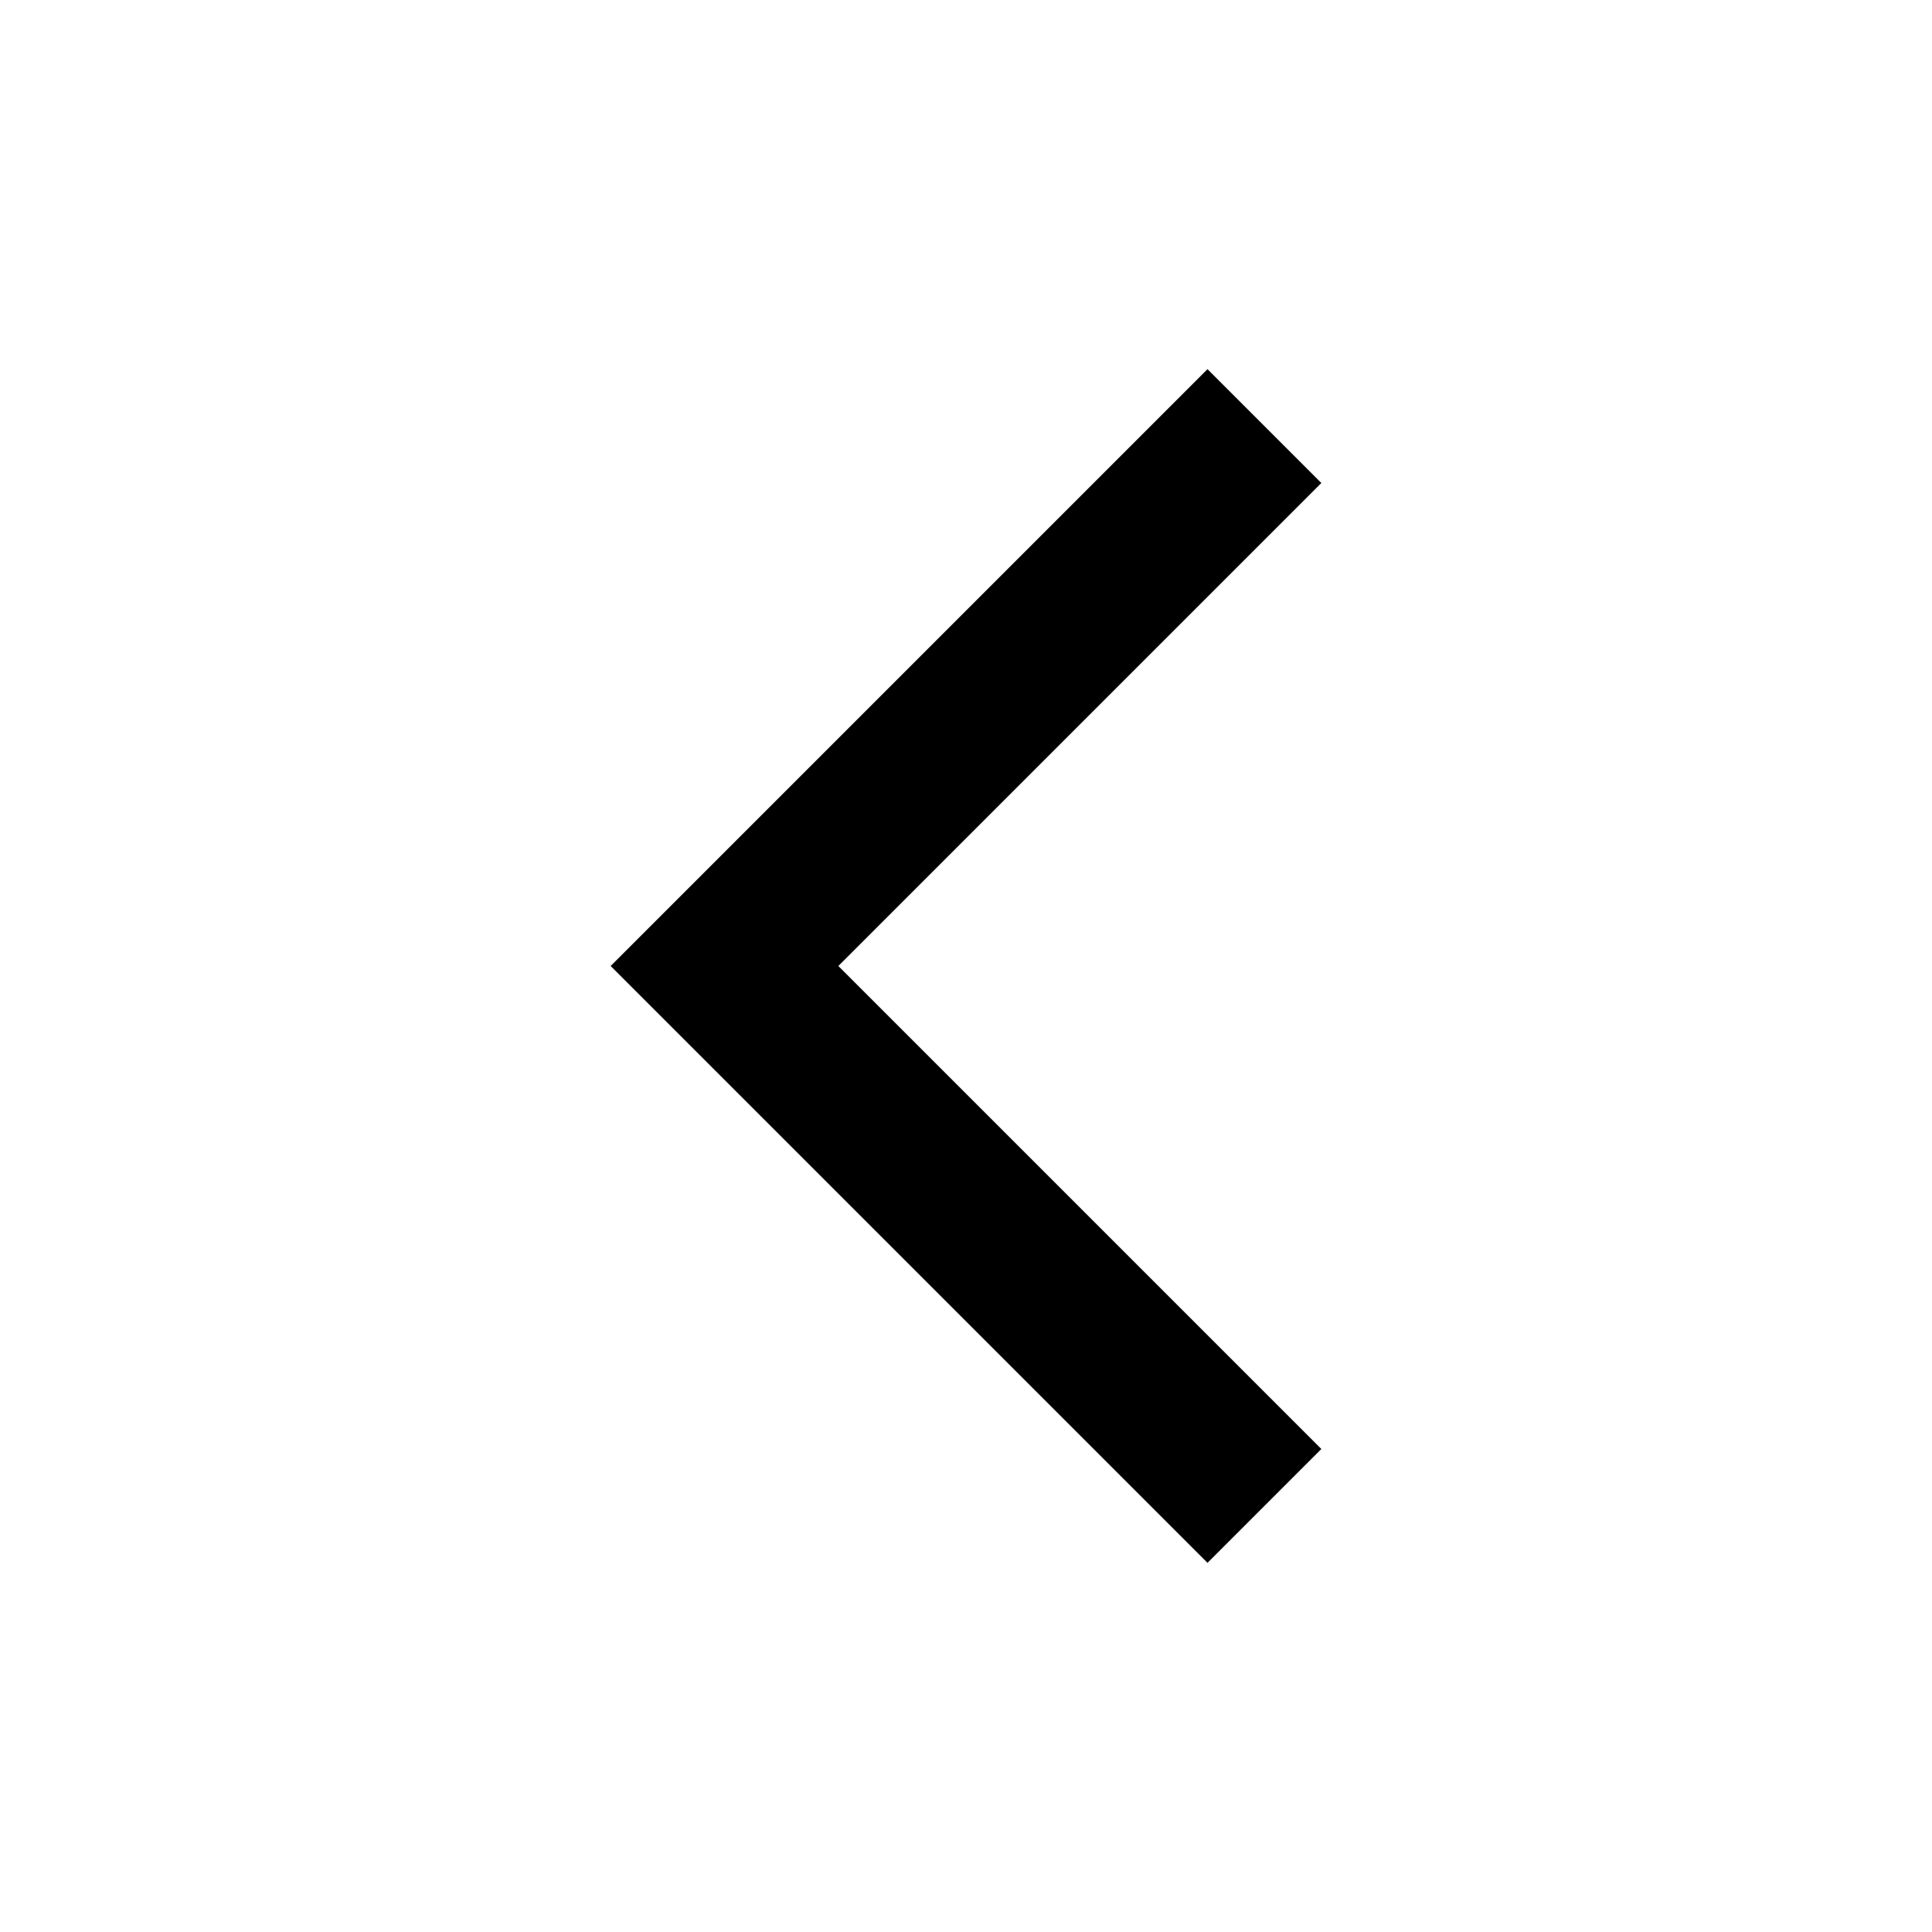
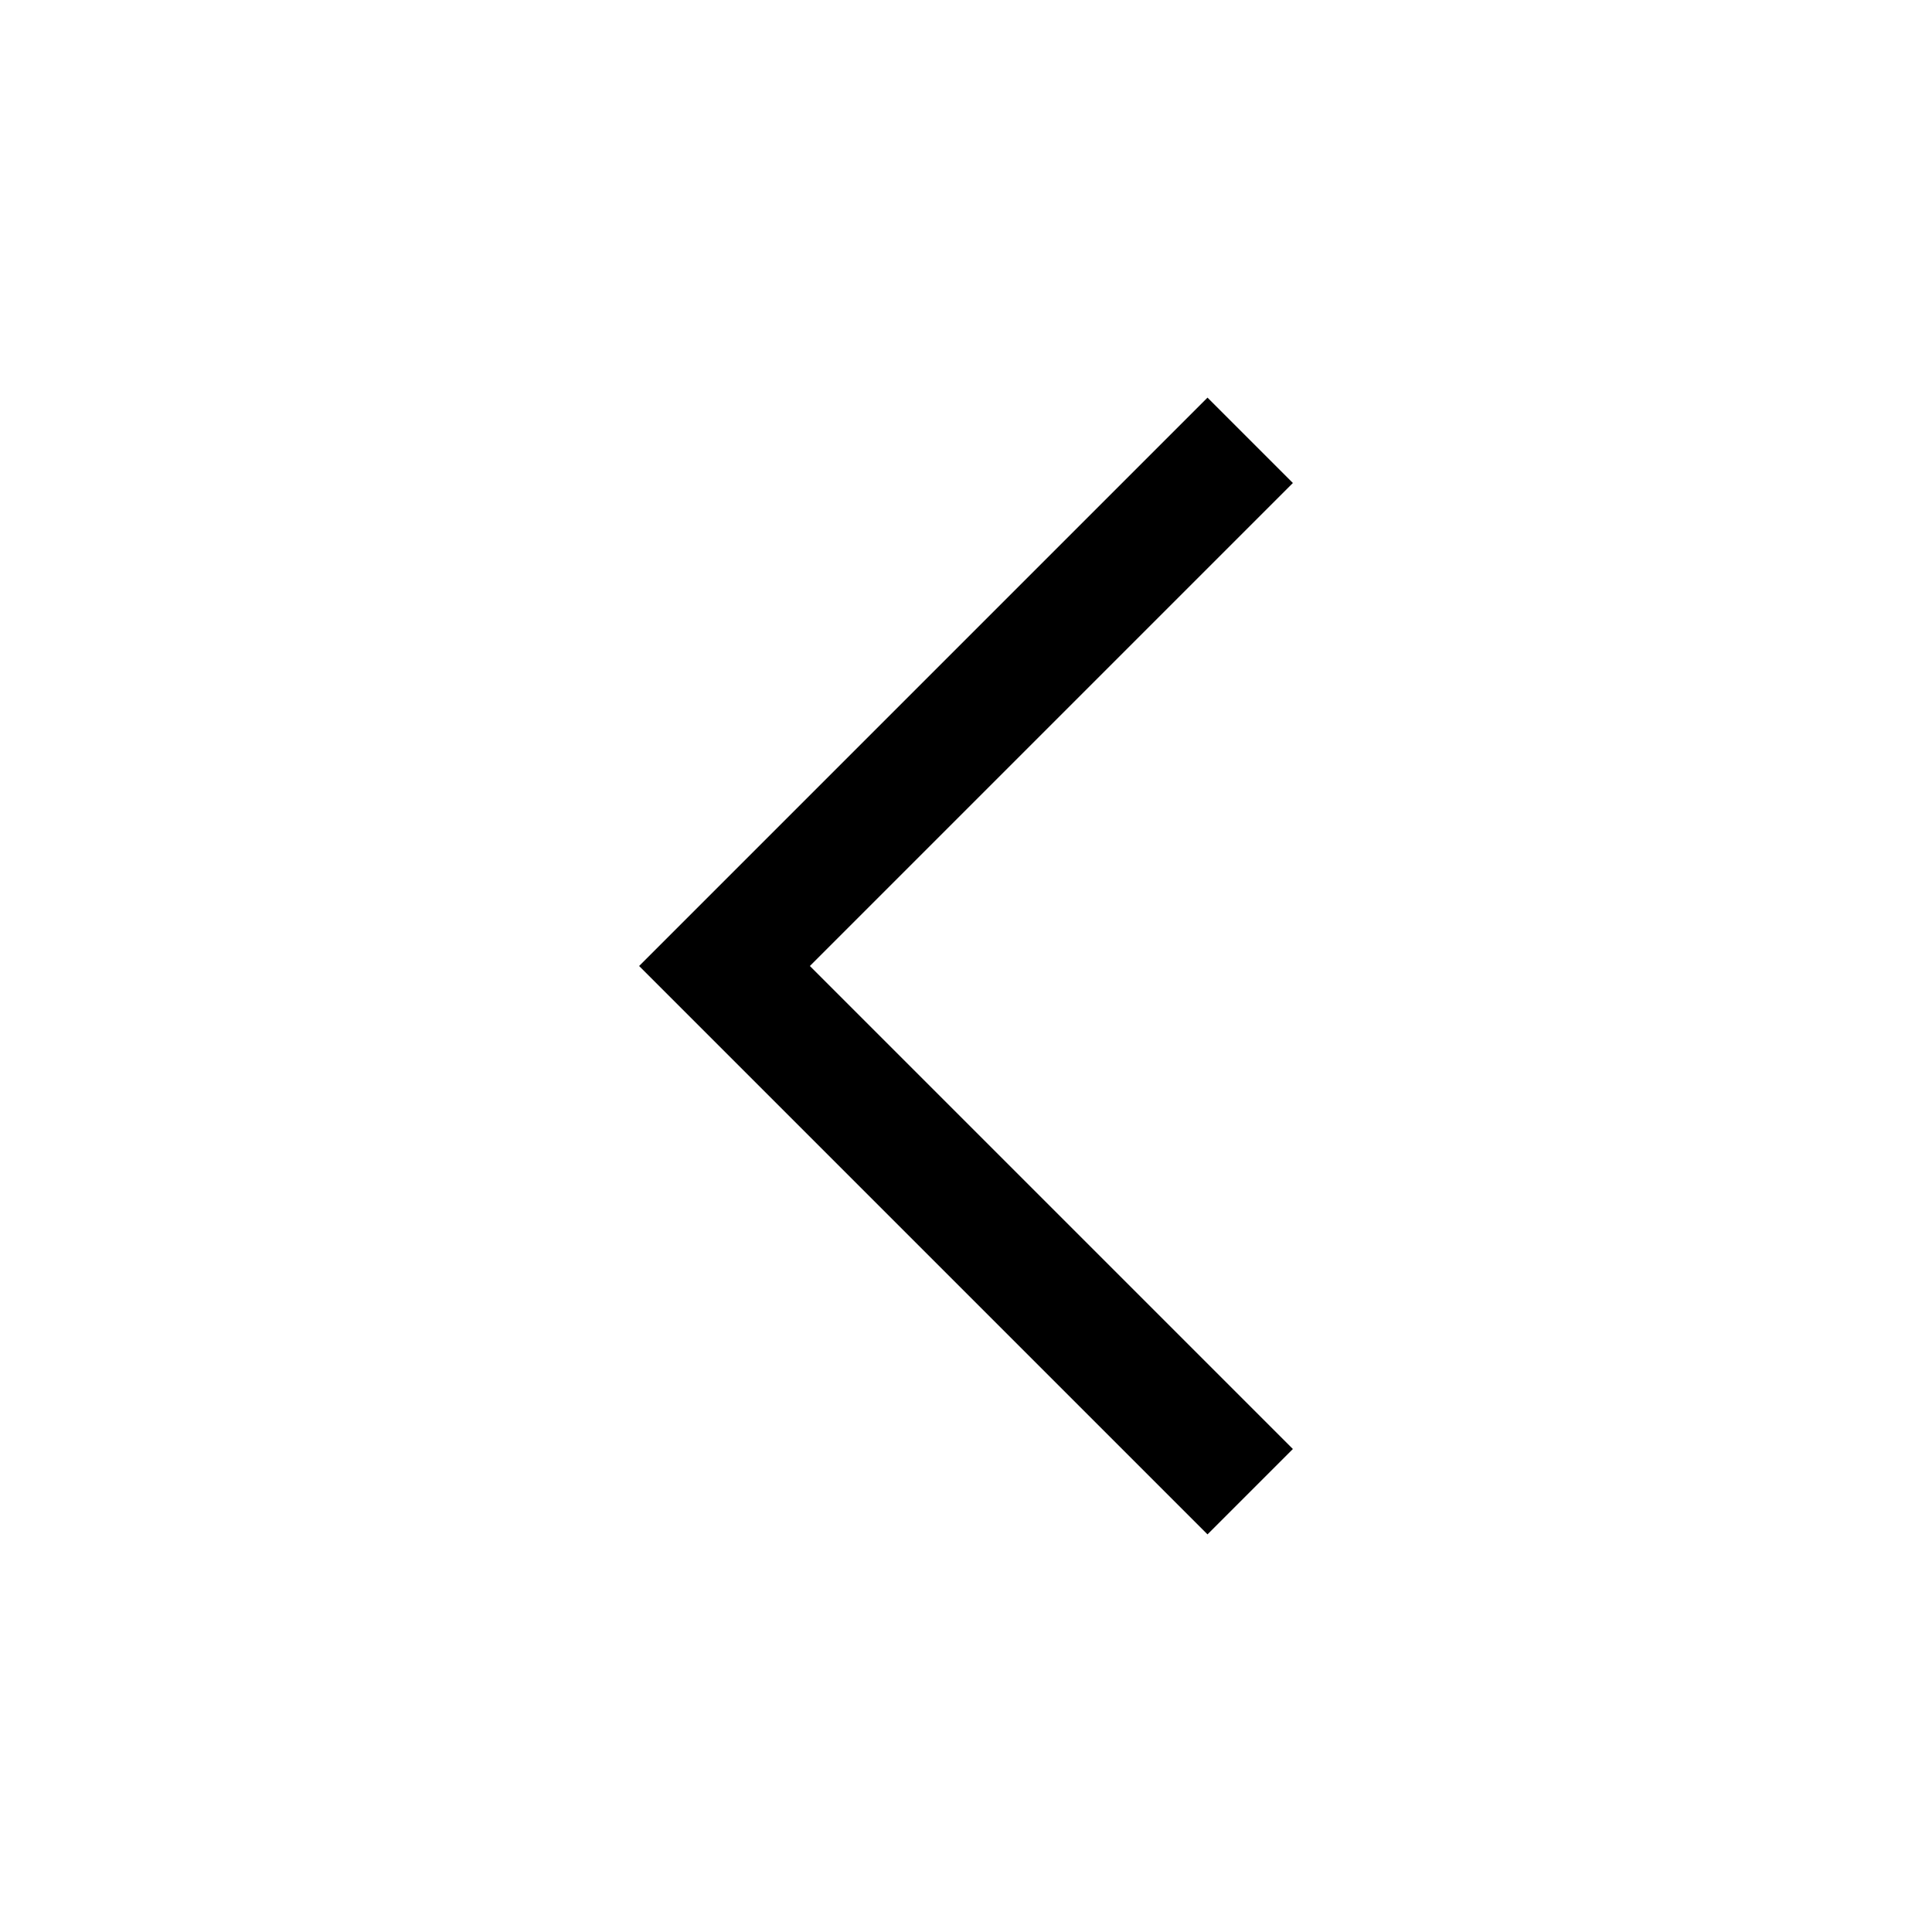
- <svg xmlns="http://www.w3.org/2000/svg" width="24" height="24" viewBox="0 0 24 24" fill="none" stroke="currentColor" stroke-width="2" stroke-linecap="square" stroke-linejoin="miter">
+ <svg xmlns="http://www.w3.org/2000/svg" width="24" height="24" viewBox="0 0 24 24" fill="none" stroke="currentColor" stroke-width="1.5" stroke-linecap="square" stroke-linejoin="miter">
  <path d="m15 18-6-6 6-6" />
</svg>
